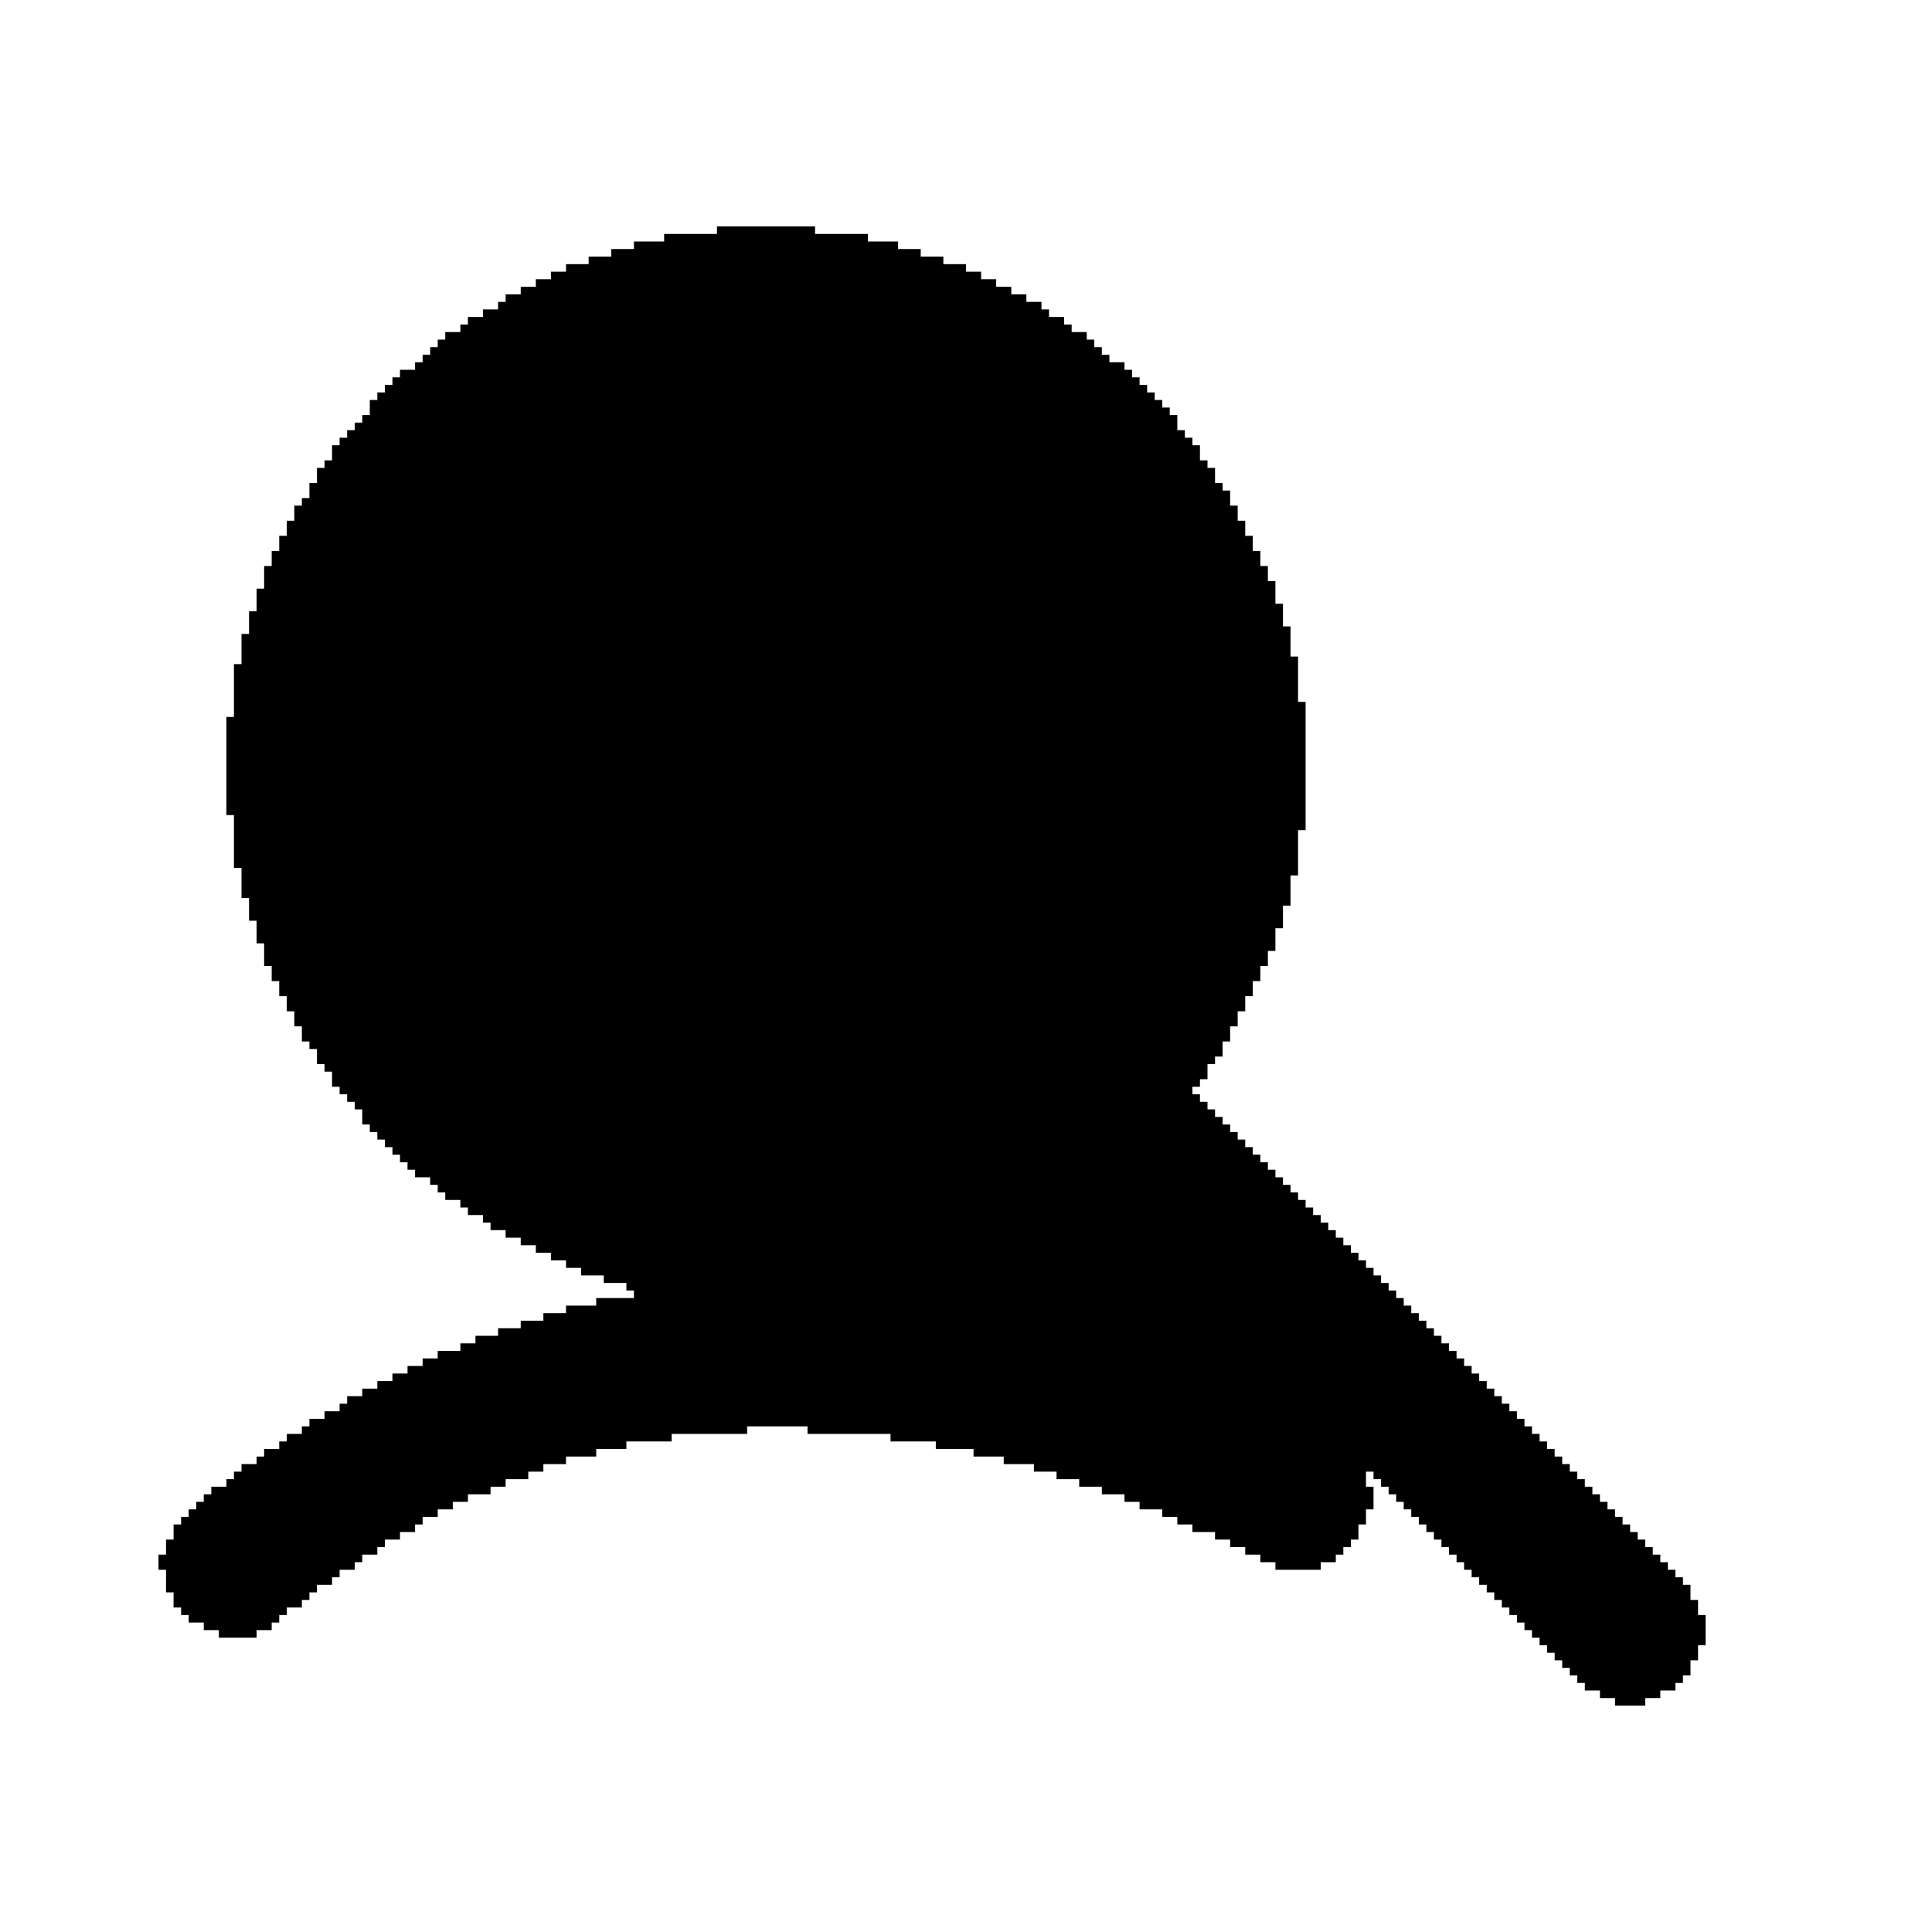
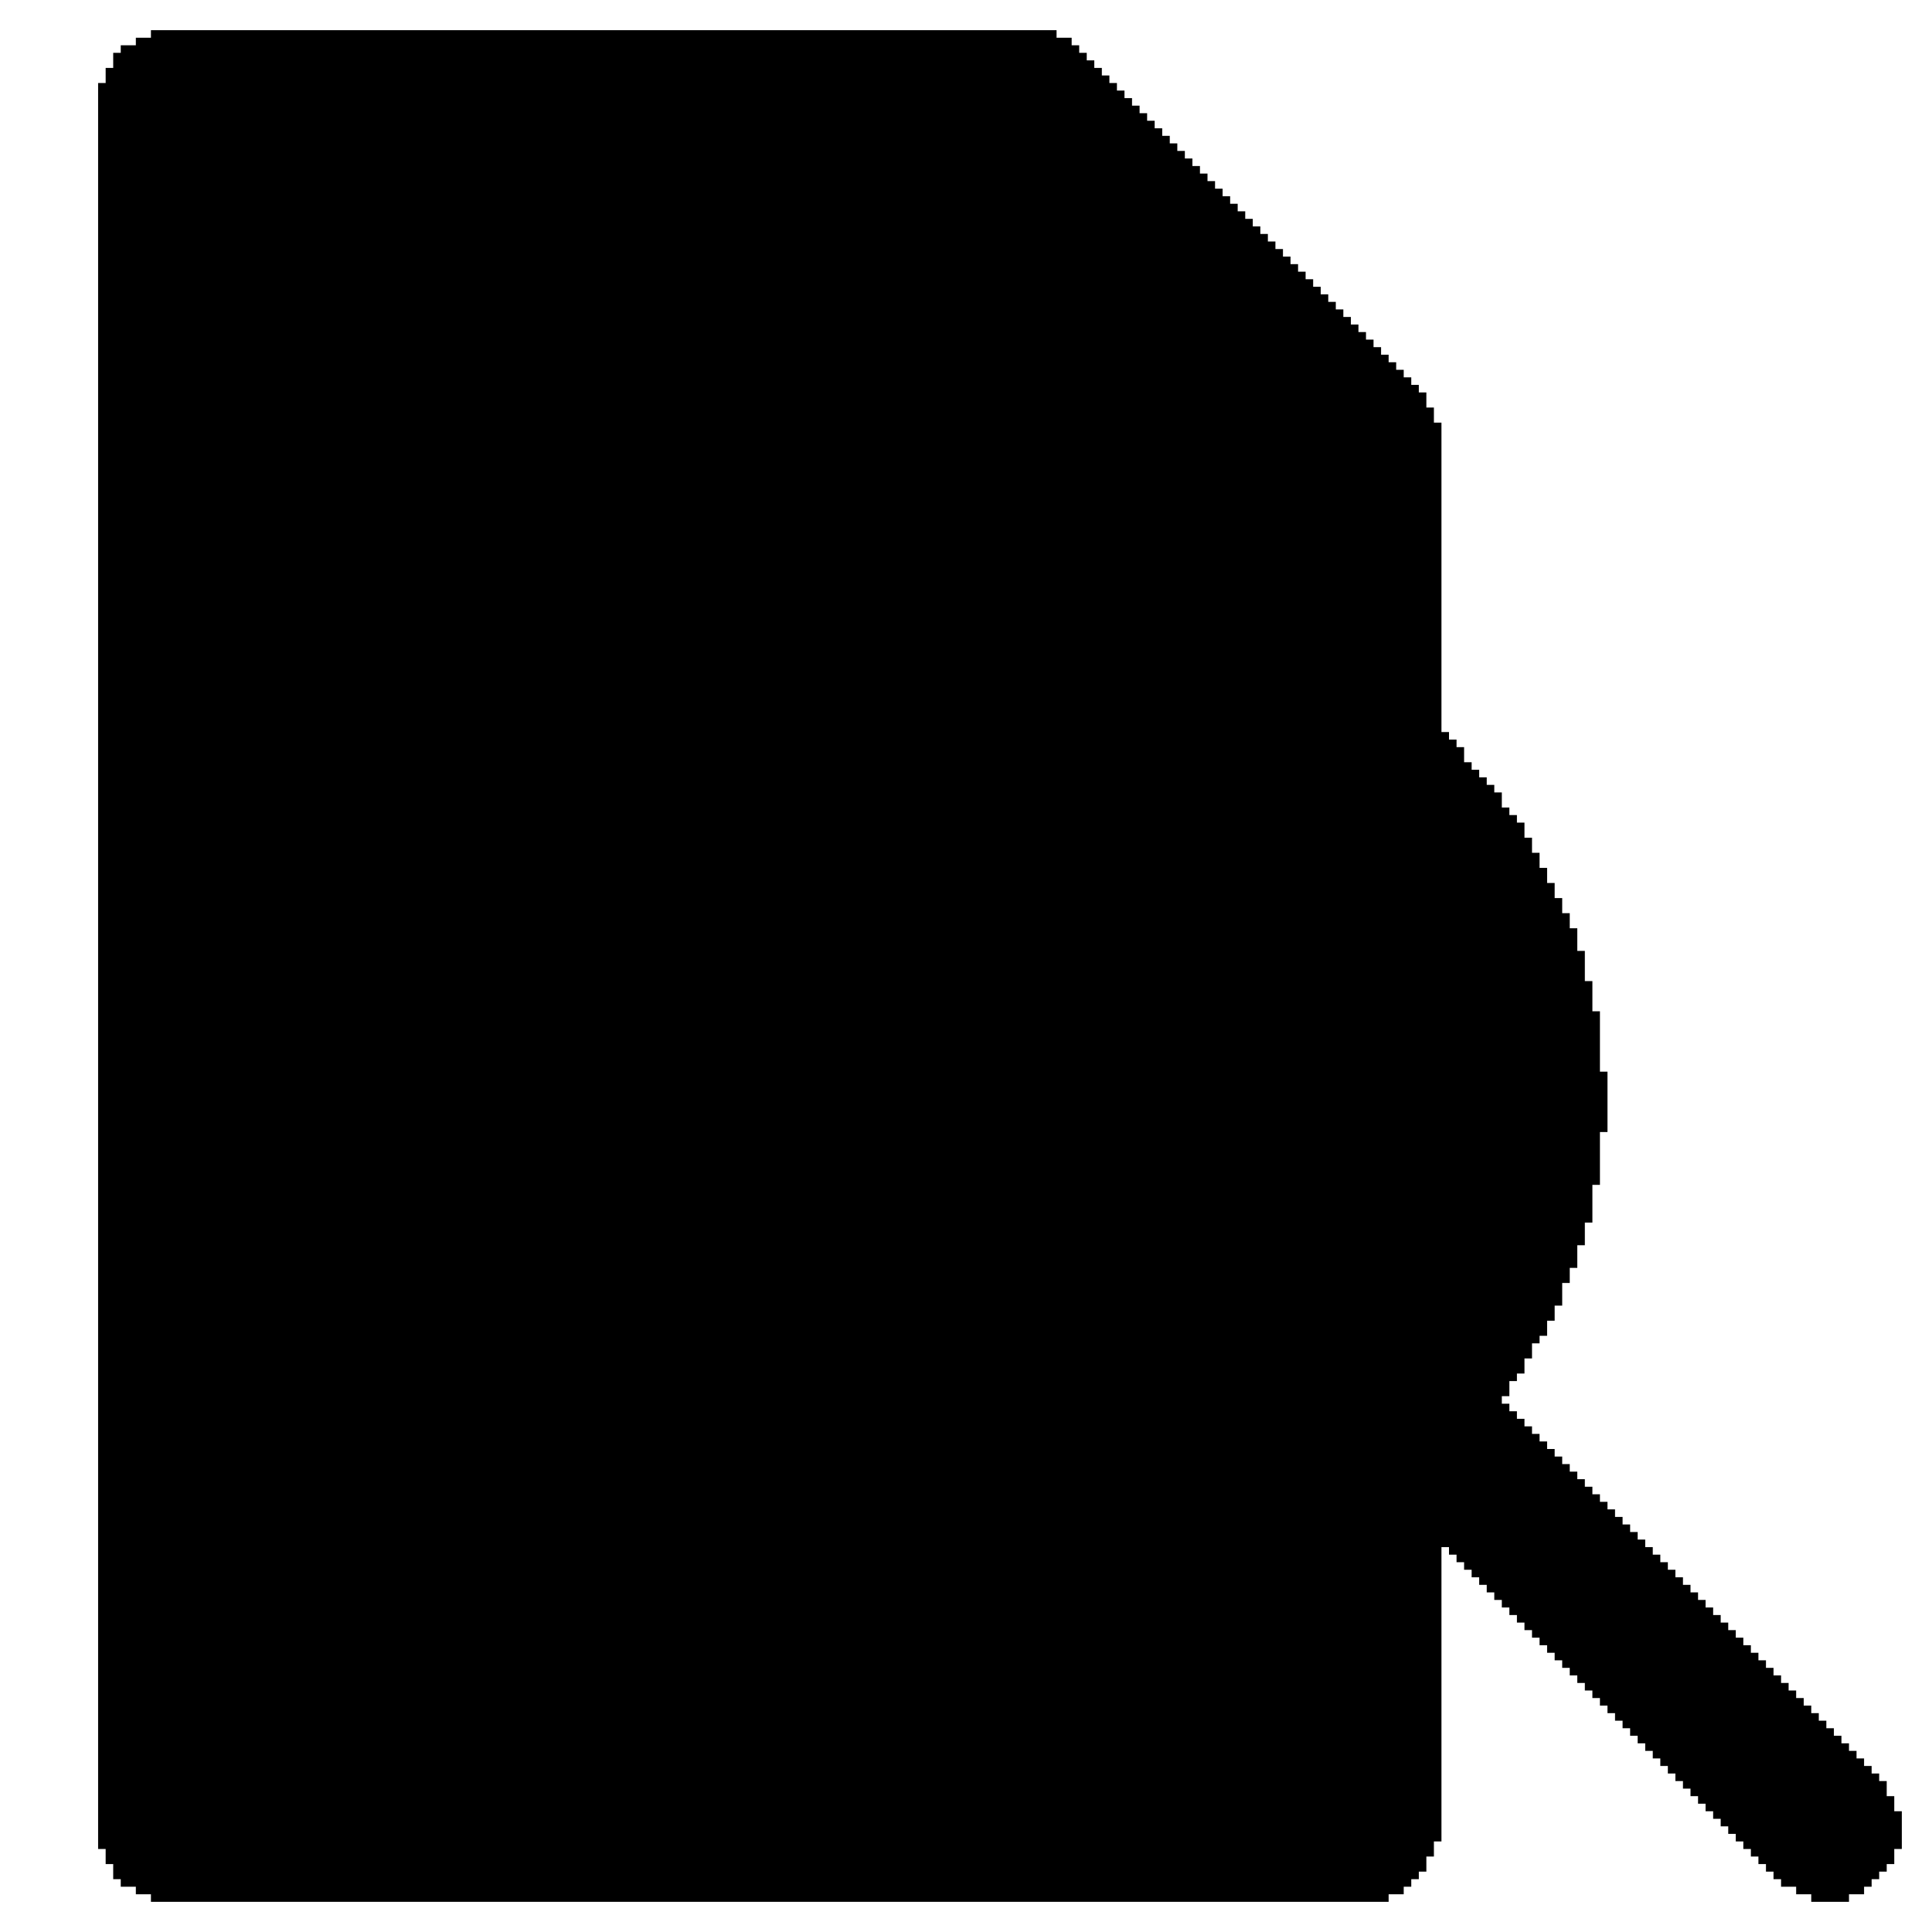
<svg xmlns="http://www.w3.org/2000/svg" width="32" height="32" viewBox="0 0 256 256" shape-rendering="geometricPrecision">
-   <path fill="#000000" d="M95 30h13v1h-13zM88 31h27v1h-27zM84 32h35v1h-35zM81 33h41v1h-41zM78 34h47v1h-47zM75 35h53v1h-53zM73 36h57v1h-57zM71 37h61v1h-61zM69 38h65v1h-65zM67 39h69v1h-69zM66 40h72v1h-72zM64 41h75v1h-75zM62 42h79v1h-79zM61 43h81v1h-81zM59 44h85v1h-85zM58 45h87v1h-87zM57 46h89v1h-89zM56 47h91v1h-91zM55 48h94v1h-94zM53 49h97v1h-97zM52 50h99v1h-99zM51 51h101v1h-101zM50 52h103v1h-103zM49 53h105v1h-105zM49 54h106v1h-106zM48 55h108v1h-108zM47 56h109v1h-109zM46 57h111v1h-111zM45 58h113v1h-113zM44 59h115v1h-115zM44 60h115v1h-115zM43 61h117v1h-117zM42 62h119v1h-119zM42 63h119v1h-119zM41 64h121v1h-121zM41 65h122v1h-122zM40 66h123v1h-123zM39 67h125v1h-125zM39 68h125v1h-125zM38 69h127v1h-127zM38 70h127v1h-127zM37 71h129v1h-129zM37 72h129v1h-129zM36 73h131v1h-131zM36 74h131v1h-131zM35 75h133v1h-133zM35 76h133v1h-133zM35 77h134v1h-134zM34 78h135v1h-135zM34 79h135v1h-135zM34 80h136v1h-136zM33 81h137v1h-137zM33 82h137v1h-137zM33 83h138v1h-138zM32 84h139v1h-139zM32 85h139v1h-139zM32 86h139v1h-139zM32 87h140v1h-140zM31 88h141v1h-141zM31 89h141v1h-141zM31 90h141v1h-141zM31 91h141v1h-141zM31 92h141v1h-141zM31 93h142v1h-142zM31 94h142v1h-142zM30 95h143v1h-143zM30 96h143v1h-143zM30 97h143v1h-143zM30 98h143v1h-143zM30 99h143v1h-143zM30 100h143v1h-143zM30 101h143v1h-143zM30 102h143v1h-143zM30 103h143v1h-143zM30 104h143v1h-143zM30 105h143v1h-143zM30 106h143v1h-143zM30 107h143v1h-143zM31 108h142v1h-142zM31 109h142v1h-142zM31 110h141v1h-141zM31 111h141v1h-141zM31 112h141v1h-141zM31 113h141v1h-141zM31 114h141v1h-141zM32 115h140v1h-140zM32 116h139v1h-139zM32 117h139v1h-139zM32 118h139v1h-139zM33 119h138v1h-138zM33 120h137v1h-137zM33 121h137v1h-137zM34 122h136v1h-136zM34 123h135v1h-135zM34 124h135v1h-135zM35 125h134v1h-134zM35 126h133v1h-133zM35 127h133v1h-133zM36 128h131v1h-131zM36 129h131v1h-131zM37 130h129v1h-129zM37 131h129v1h-129zM38 132h127v1h-127zM38 133h127v1h-127zM39 134h125v1h-125zM39 135h125v1h-125zM40 136h123v1h-123zM40 137h123v1h-123zM41 138h121v1h-121zM42 139h120v1h-120zM42 140h119v1h-119zM43 141h117v1h-117zM44 142h116v1h-116zM44 143h115v1h-115zM45 144h113v1h-113zM46 145h113v1h-113zM47 146h113v1h-113zM48 147h113v1h-113zM48 148h114v1h-114zM49 149h114v1h-114zM50 150h114v1h-114zM51 151h114v1h-114zM52 152h114v1h-114zM53 153h114v1h-114zM54 154h114v1h-114zM55 155h114v1h-114zM57 156h113v1h-113zM58 157h113v1h-113zM59 158h113v1h-113zM61 159h112v1h-112zM62 160h112v1h-112zM64 161h111v1h-111zM65 162h111v1h-111zM67 163h110v1h-110zM69 164h109v1h-109zM71 165h108v1h-108zM73 166h107v1h-107zM75 167h106v1h-106zM77 168h105v1h-105zM80 169h103v1h-103zM83 170h101v1h-101zM84 171h101v1h-101zM79 172h107v1h-107zM75 173h112v1h-112zM72 174h116v1h-116zM69 175h120v1h-120zM66 176h124v1h-124zM63 177h128v1h-128zM61 178h131v1h-131zM58 179h135v1h-135zM56 180h138v1h-138zM54 181h141v1h-141zM52 182h144v1h-144zM50 183h147v1h-147zM48 184h150v1h-150zM46 185h153v1h-153zM45 186h155v1h-155zM43 187h158v1h-158zM41 188h161v1h-161zM40 189h59v1h-59zM107 189h96v1h-96zM38 190h51v1h-51zM118 190h86v1h-86zM37 191h46v1h-46zM124 191h81v1h-81zM35 192h44v1h-44zM129 192h77v1h-77zM34 193h41v1h-41zM133 193h74v1h-74zM32 194h40v1h-40zM137 194h71v1h-71zM31 195h39v1h-39zM140 195h41v1h-41zM182 195h27v1h-27zM30 196h37v1h-37zM143 196h38v1h-38zM183 196h27v1h-27zM28 197h37v1h-37zM146 197h36v1h-36zM184 197h27v1h-27zM27 198h35v1h-35zM149 198h33v1h-33zM185 198h27v1h-27zM26 199h34v1h-34zM151 199h31v1h-31zM186 199h27v1h-27zM25 200h33v1h-33zM154 200h27v1h-27zM187 200h27v1h-27zM24 201h32v1h-32zM156 201h25v1h-25zM188 201h27v1h-27zM23 202h32v1h-32zM158 202h22v1h-22zM189 202h27v1h-27zM23 203h30v1h-30zM161 203h19v1h-19zM190 203h27v1h-27zM22 204h29v1h-29zM163 204h16v1h-16zM191 204h27v1h-27zM22 205h28v1h-28zM165 205h13v1h-13zM192 205h27v1h-27zM21 206h27v1h-27zM167 206h10v1h-10zM193 206h27v1h-27zM21 207h26v1h-26zM169 207h6v1h-6zM194 207h27v1h-27zM22 208h23v1h-23zM195 208h27v1h-27zM22 209h22v1h-22zM196 209h27v1h-27zM22 210h20v1h-20zM197 210h27v1h-27zM23 211h18v1h-18zM198 211h26v1h-26zM23 212h17v1h-17zM199 212h26v1h-26zM24 213h14v1h-14zM200 213h25v1h-25zM25 214h12v1h-12zM201 214h25v1h-25zM27 215h9v1h-9zM202 215h24v1h-24zM29 216h5v1h-5zM203 216h23v1h-23zM204 217h22v1h-22zM205 218h20v1h-20zM206 219h19v1h-19zM207 220h17v1h-17zM208 221h16v1h-16zM209 222h14v1h-14zM210 223h12v1h-12zM212 224h8v1h-8zM214 225h4v1h-4z" />
+   <path fill="#000000" d="M20 4h120v1h-120zM18 5h124v1h-124zM16 6h127v1h-127zM15 7h129v1h-129zM15 8h130v1h-130zM14 9h132v1h-132zM14 10h133v1h-133zM13 11h135v1h-135zM13 12h136v1h-136zM13 13h137v1h-137zM13 14h138v1h-138zM13 15h139v1h-139zM13 16h140v1h-140zM13 17h141v1h-141zM13 18h142v1h-142zM13 19h143v1h-143zM13 20h144v1h-144zM13 21h145v1h-145zM13 22h146v1h-146zM13 23h147v1h-147zM13 24h148v1h-148zM13 25h149v1h-149zM13 26h150v1h-150zM13 27h151v1h-151zM13 28h152v1h-152zM13 29h153v1h-153zM13 30h154v1h-154zM13 31h155v1h-155zM13 32h156v1h-156zM13 33h157v1h-157zM13 34h158v1h-158zM13 35h159v1h-159zM13 36h160v1h-160zM13 37h161v1h-161zM13 38h162v1h-162zM13 39h163v1h-163zM13 40h164v1h-164zM13 41h165v1h-165zM13 42h166v1h-166zM13 43h167v1h-167zM13 44h168v1h-168zM13 45h169v1h-169zM13 46h170v1h-170zM13 47h171v1h-171zM13 48h172v1h-172zM13 49h173v1h-173zM13 50h174v1h-174zM13 51h175v1h-175zM13 52h176v1h-176zM13 53h176v1h-176zM13 54h177v1h-177zM13 55h177v1h-177zM13 56h178v1h-178zM13 57h178v1h-178zM13 58h178v1h-178zM13 59h178v1h-178zM13 60h178v1h-178zM13 61h178v1h-178zM13 62h178v1h-178zM13 63h178v1h-178zM13 64h178v1h-178zM13 65h178v1h-178zM13 66h178v1h-178zM13 67h178v1h-178zM13 68h178v1h-178zM13 69h178v1h-178zM13 70h178v1h-178zM13 71h178v1h-178zM13 72h178v1h-178zM13 73h178v1h-178zM13 74h178v1h-178zM13 75h178v1h-178zM13 76h178v1h-178zM13 77h178v1h-178zM13 78h178v1h-178zM13 79h178v1h-178zM13 80h178v1h-178zM13 81h178v1h-178zM13 82h178v1h-178zM13 83h178v1h-178zM13 84h178v1h-178zM13 85h178v1h-178zM13 86h178v1h-178zM13 87h178v1h-178zM13 88h178v1h-178zM13 89h178v1h-178zM13 90h178v1h-178zM13 91h178v1h-178zM13 92h178v1h-178zM13 93h178v1h-178zM13 94h178v1h-178zM13 95h178v1h-178zM13 96h178v1h-178zM13 97h179v1h-179zM13 98h180v1h-180zM13 99h181v1h-181zM13 100h181v1h-181zM13 101h182v1h-182zM13 102h183v1h-183zM13 103h184v1h-184zM13 104h185v1h-185zM13 105h186v1h-186zM13 106h186v1h-186zM13 107h187v1h-187zM13 108h188v1h-188zM13 109h189v1h-189zM13 110h189v1h-189zM13 111h190v1h-190zM13 112h190v1h-190zM13 113h191v1h-191zM13 114h191v1h-191zM13 115h192v1h-192zM13 116h192v1h-192zM13 117h193v1h-193zM13 118h193v1h-193zM13 119h194v1h-194zM13 120h194v1h-194zM13 121h195v1h-195zM13 122h195v1h-195zM13 123h196v1h-196zM13 124h196v1h-196zM13 125h196v1h-196zM13 126h197v1h-197zM13 127h197v1h-197zM13 128h197v1h-197zM13 129h197v1h-197zM13 130h198v1h-198zM13 131h198v1h-198zM13 132h198v1h-198zM13 133h198v1h-198zM13 134h199v1h-199zM13 135h199v1h-199zM13 136h199v1h-199zM13 137h199v1h-199zM13 138h199v1h-199zM13 139h199v1h-199zM13 140h199v1h-199zM13 141h199v1h-199zM13 142h200v1h-200zM13 143h200v1h-200zM13 144h200v1h-200zM13 145h200v1h-200zM13 146h200v1h-200zM13 147h200v1h-200zM13 148h200v1h-200zM13 149h200v1h-200zM13 150h199v1h-199zM13 151h199v1h-199zM13 152h199v1h-199zM13 153h199v1h-199zM13 154h199v1h-199zM13 155h199v1h-199zM13 156h199v1h-199zM13 157h198v1h-198zM13 158h198v1h-198zM13 159h198v1h-198zM13 160h198v1h-198zM13 161h198v1h-198zM13 162h197v1h-197zM13 163h197v1h-197zM13 164h197v1h-197zM13 165h196v1h-196zM13 166h196v1h-196zM13 167h196v1h-196zM13 168h195v1h-195zM13 169h195v1h-195zM13 170h194v1h-194zM13 171h194v1h-194zM13 172h194v1h-194zM13 173h193v1h-193zM13 174h193v1h-193zM13 175h192v1h-192zM13 176h192v1h-192zM13 177h191v1h-191zM13 178h190v1h-190zM13 179h190v1h-190zM13 180h189v1h-189zM13 181h189v1h-189zM13 182h188v1h-188zM13 183h187v1h-187zM13 184h187v1h-187zM13 185h186v1h-186zM13 186h187v1h-187zM13 187h188v1h-188zM13 188h189v1h-189zM13 189h190v1h-190zM13 190h191v1h-191zM13 191h192v1h-192zM13 192h193v1h-193zM13 193h194v1h-194zM13 194h195v1h-195zM13 195h196v1h-196zM13 196h197v1h-197zM13 197h198v1h-198zM13 198h199v1h-199zM13 199h200v1h-200zM13 200h201v1h-201zM13 201h202v1h-202zM13 202h203v1h-203zM13 203h204v1h-204zM13 204h205v1h-205zM13 205h178v1h-178zM192 205h27v1h-27zM13 206h178v1h-178zM193 206h27v1h-27zM13 207h178v1h-178zM194 207h27v1h-27zM13 208h178v1h-178zM195 208h27v1h-27zM13 209h178v1h-178zM196 209h27v1h-27zM13 210h178v1h-178zM197 210h27v1h-27zM13 211h178v1h-178zM198 211h27v1h-27zM13 212h178v1h-178zM199 212h27v1h-27zM13 213h178v1h-178zM200 213h27v1h-27zM13 214h178v1h-178zM201 214h27v1h-27zM13 215h178v1h-178zM202 215h27v1h-27zM13 216h178v1h-178zM203 216h27v1h-27zM13 217h178v1h-178zM204 217h27v1h-27zM13 218h178v1h-178zM205 218h27v1h-27zM13 219h178v1h-178zM206 219h27v1h-27zM13 220h178v1h-178zM207 220h27v1h-27zM13 221h178v1h-178zM208 221h27v1h-27zM13 222h178v1h-178zM209 222h27v1h-27zM13 223h178v1h-178zM210 223h27v1h-27zM13 224h178v1h-178zM211 224h27v1h-27zM13 225h178v1h-178zM212 225h27v1h-27zM13 226h178v1h-178zM213 226h27v1h-27zM13 227h178v1h-178zM214 227h27v1h-27zM13 228h178v1h-178zM215 228h27v1h-27zM13 229h178v1h-178zM216 229h27v1h-27zM13 230h178v1h-178zM217 230h27v1h-27zM13 231h178v1h-178zM218 231h27v1h-27zM13 232h178v1h-178zM219 232h27v1h-27zM13 233h178v1h-178zM220 233h27v1h-27zM13 234h178v1h-178zM221 234h27v1h-27zM13 235h178v1h-178zM222 235h27v1h-27zM13 236h178v1h-178zM223 236h27v1h-27zM13 237h178v1h-178zM224 237h26v1h-26zM13 238h178v1h-178zM225 238h26v1h-26zM13 239h178v1h-178zM226 239h25v1h-25zM13 240h178v1h-178zM227 240h25v1h-25zM13 241h178v1h-178zM228 241h24v1h-24zM13 242h178v1h-178zM229 242h23v1h-23zM13 243h178v1h-178zM230 243h22v1h-22zM13 244h177v1h-177zM231 244h21v1h-21zM14 245h176v1h-176zM232 245h19v1h-19zM14 246h175v1h-175zM233 246h18v1h-18zM15 247h174v1h-174zM234 247h16v1h-16zM15 248h173v1h-173zM235 248h14v1h-14zM16 249h171v1h-171zM236 249h12v1h-12zM18 250h168v1h-168zM238 250h9v1h-9zM20 251h164v1h-164zM240 251h5v1h-5z" />
</svg>
